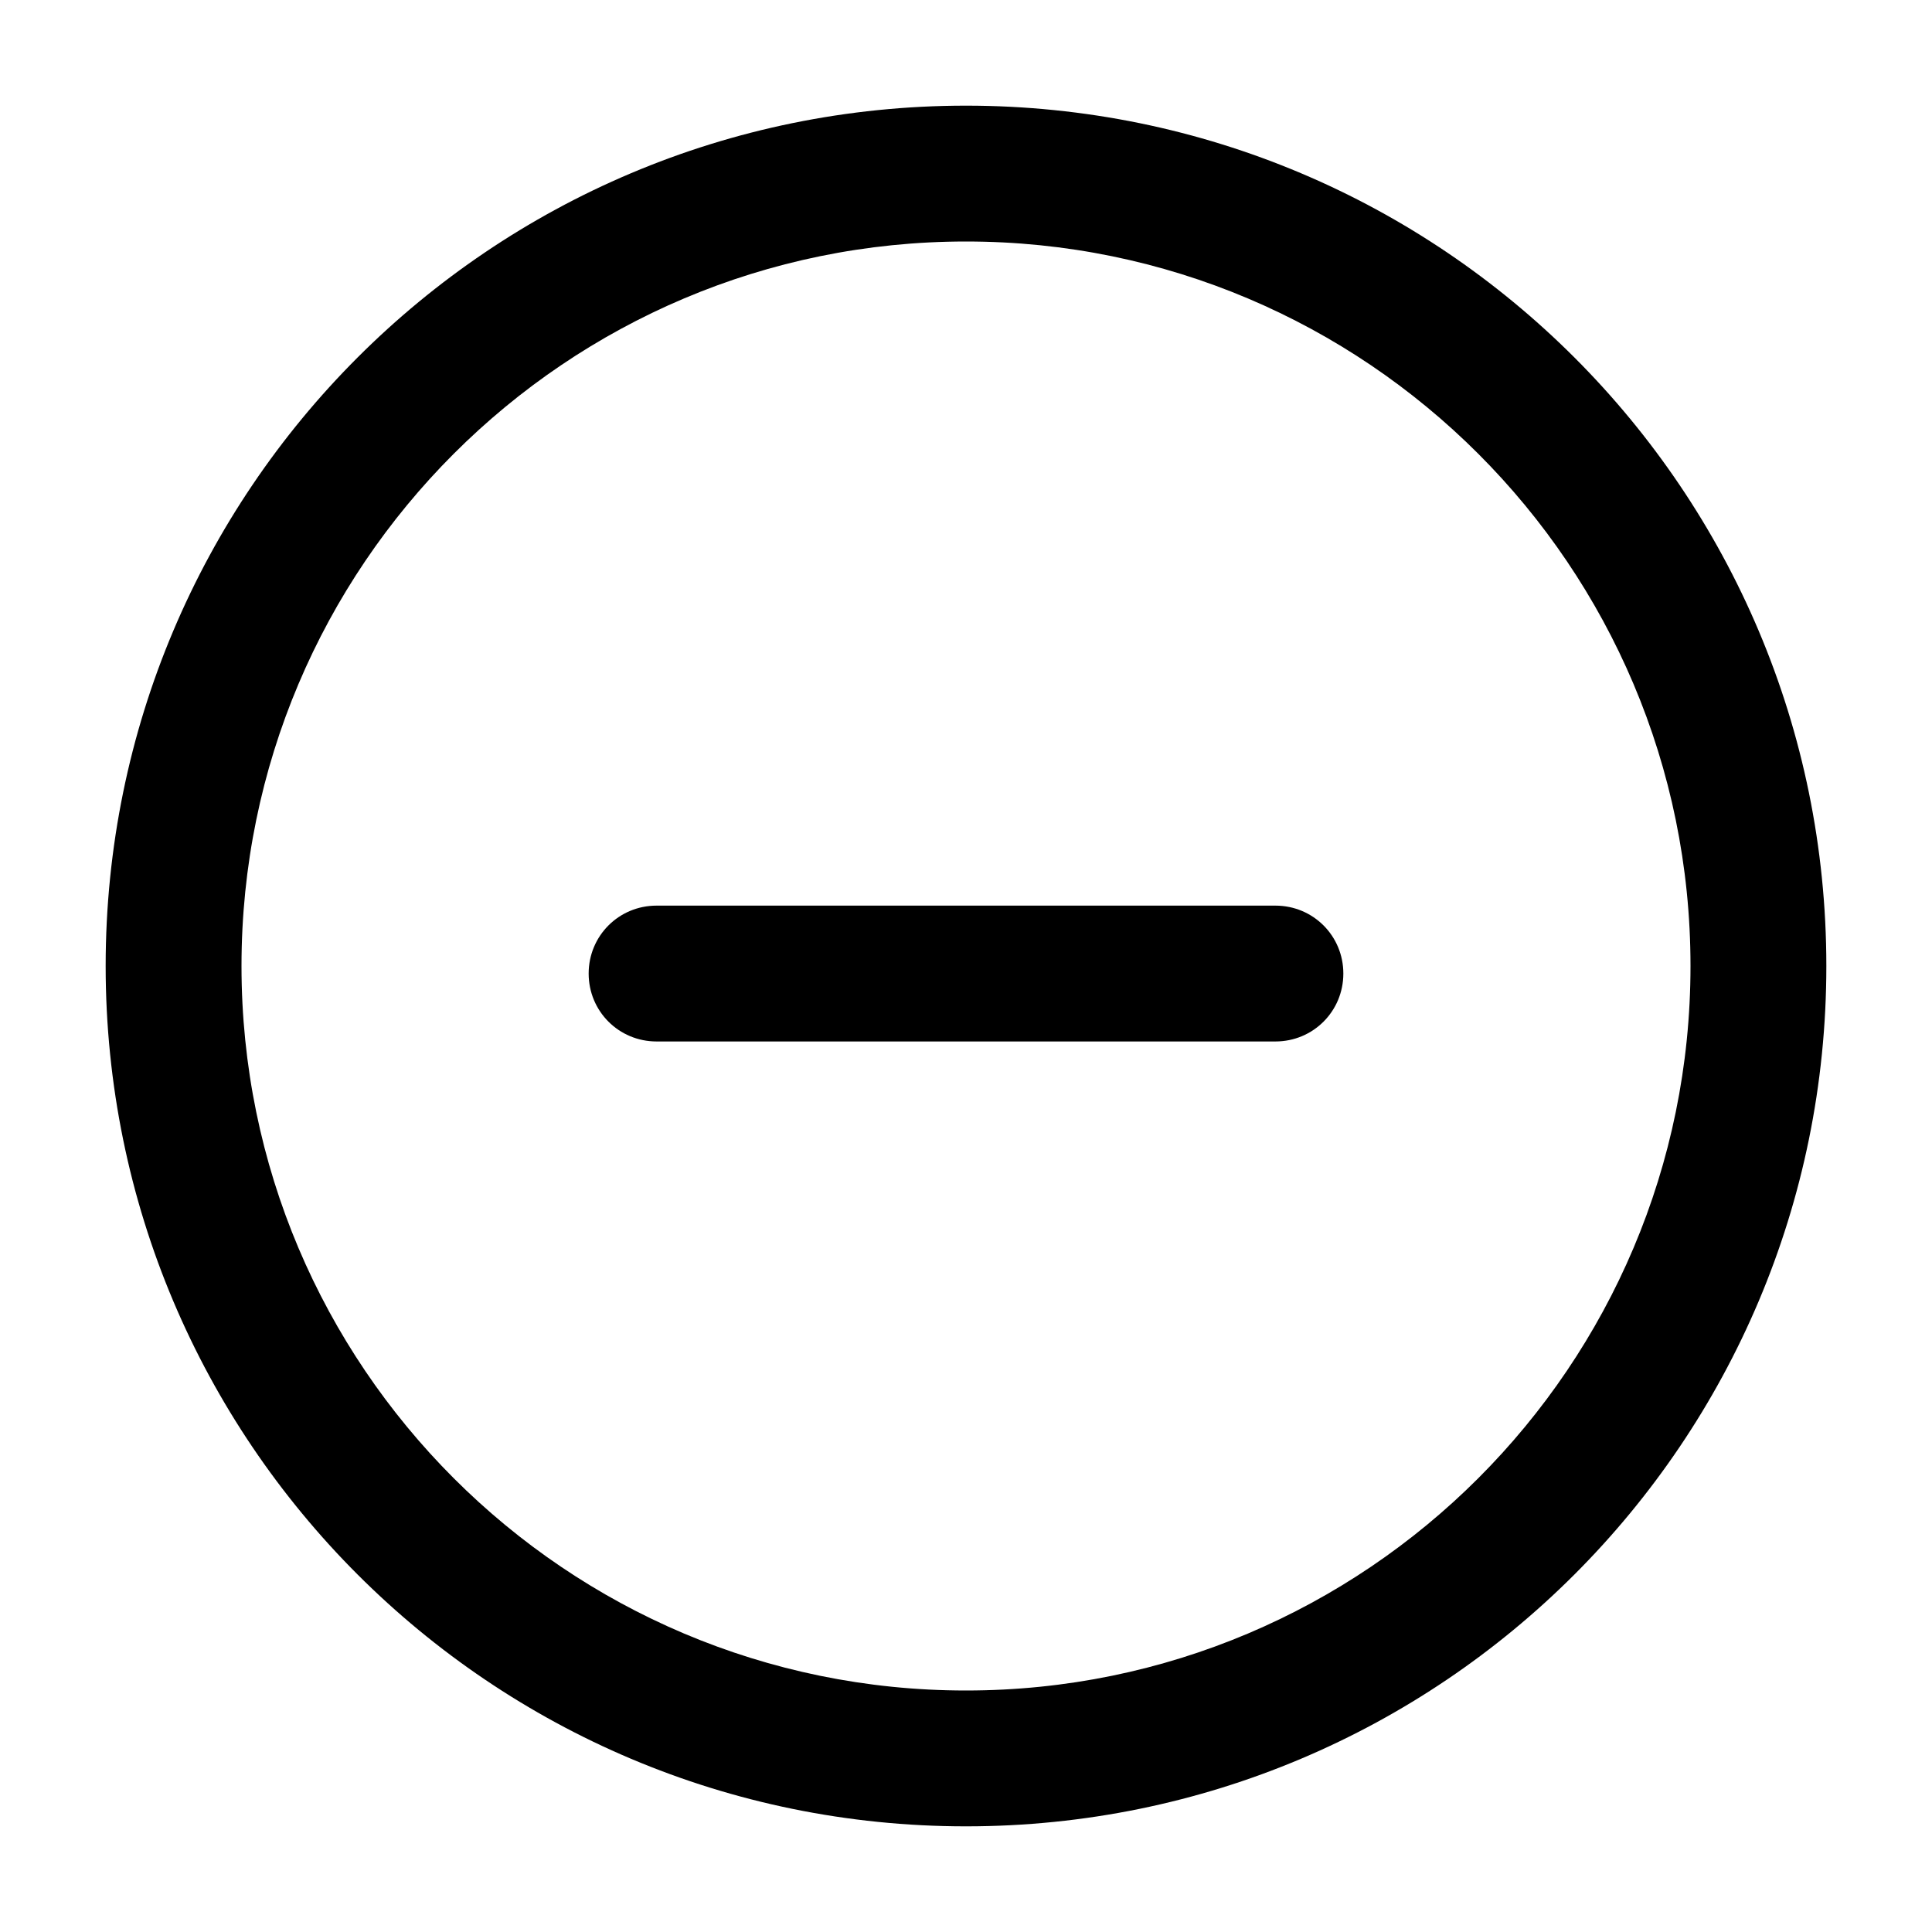
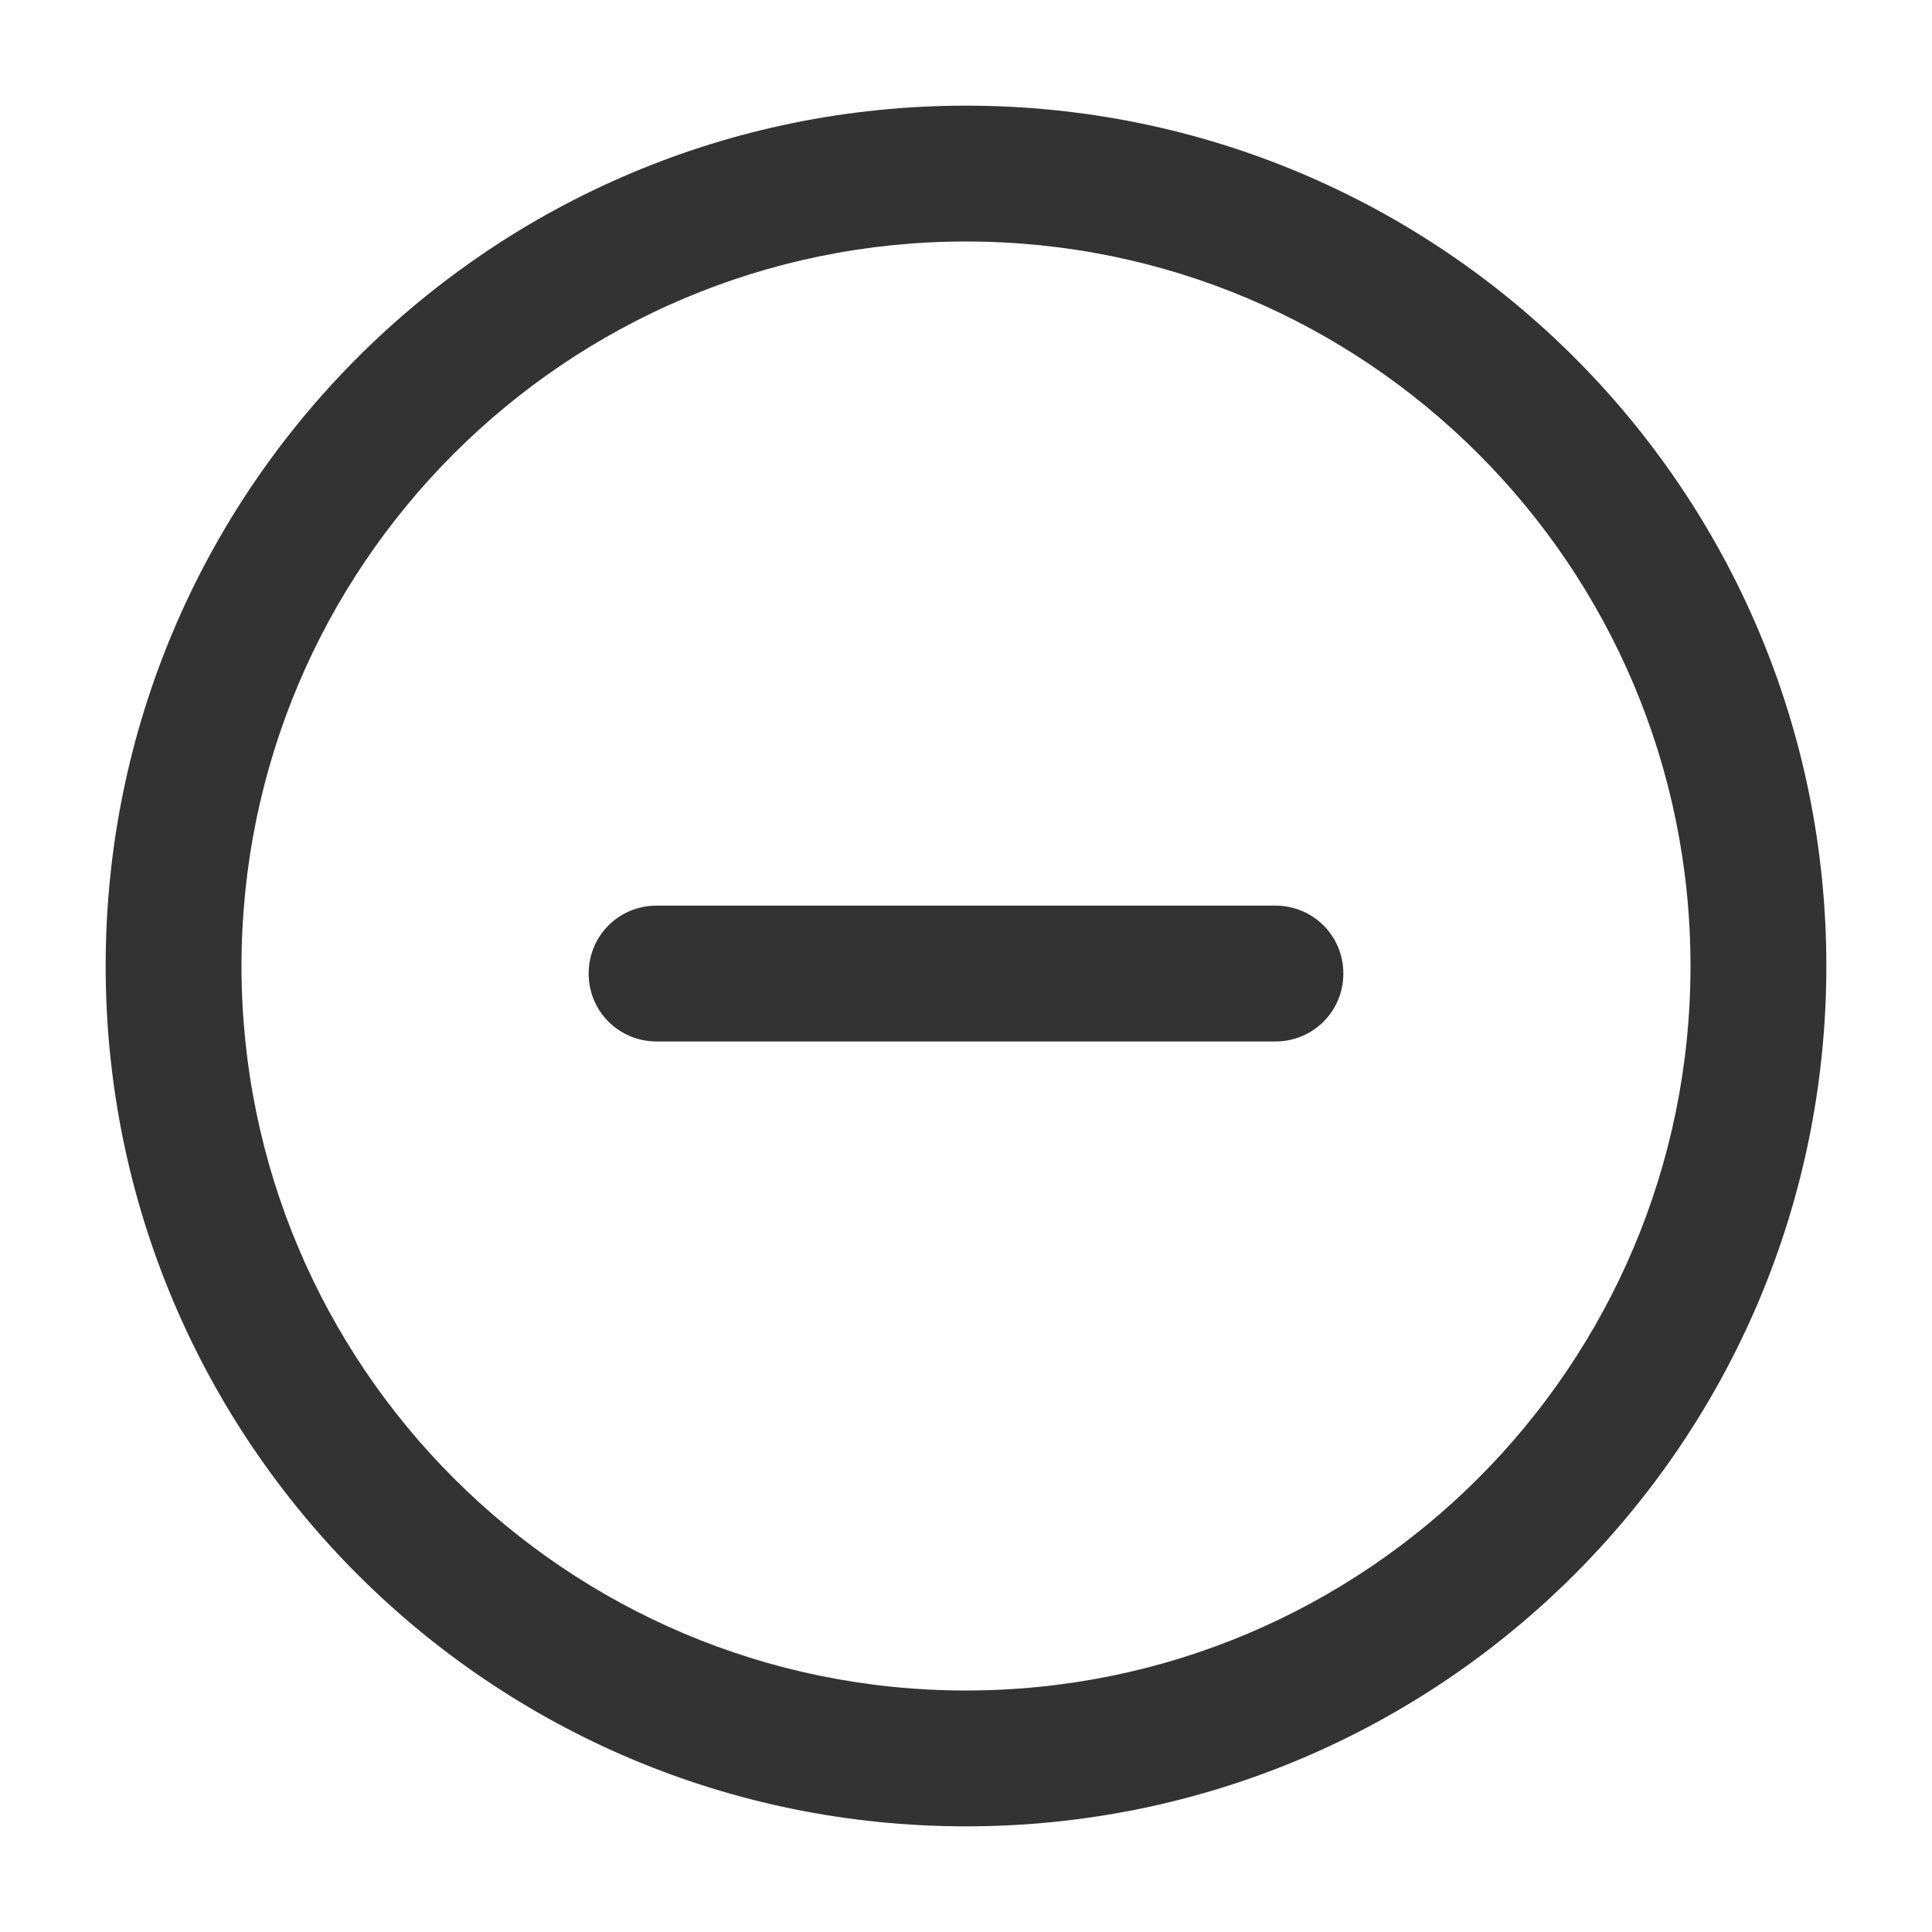
- <svg viewBox="0 0 1024 1024">
-   <path d="M512 56c-252 0-456 204-456 456s204 456 456 456 456-204 456-456-204-456-456-456z m0 840c-212 0-384-172-384-384s172-384 384-384 384 172 384 384-172 384-384 384z" />
-   <path d="M676 480h-328c-20 0-36 16-36 36s16 36 36 36h328c20 0 36-16 36-36s-16-36-36-36z" />
+ <svg xmlns="http://www.w3.org/2000/svg" t="1533802922724" class="icon" style="" viewBox="0 0 1024 1024" version="1.1" p-id="4916" width="200" height="200">
+   <defs>
+     <style type="text/css" />
+   </defs>
+   <path d="M512 56c-252 0-456 204-456 456s204 456 456 456 456-204 456-456-204-456-456-456z m0 840c-212 0-384-172-384-384s172-384 384-384 384 172 384 384-172 384-384 384z" fill="#333333" p-id="4917" />
+   <path d="M676 480h-328c-20 0-36 16-36 36s16 36 36 36h328c20 0 36-16 36-36s-16-36-36-36z" fill="#333333" p-id="4918" />
</svg>
